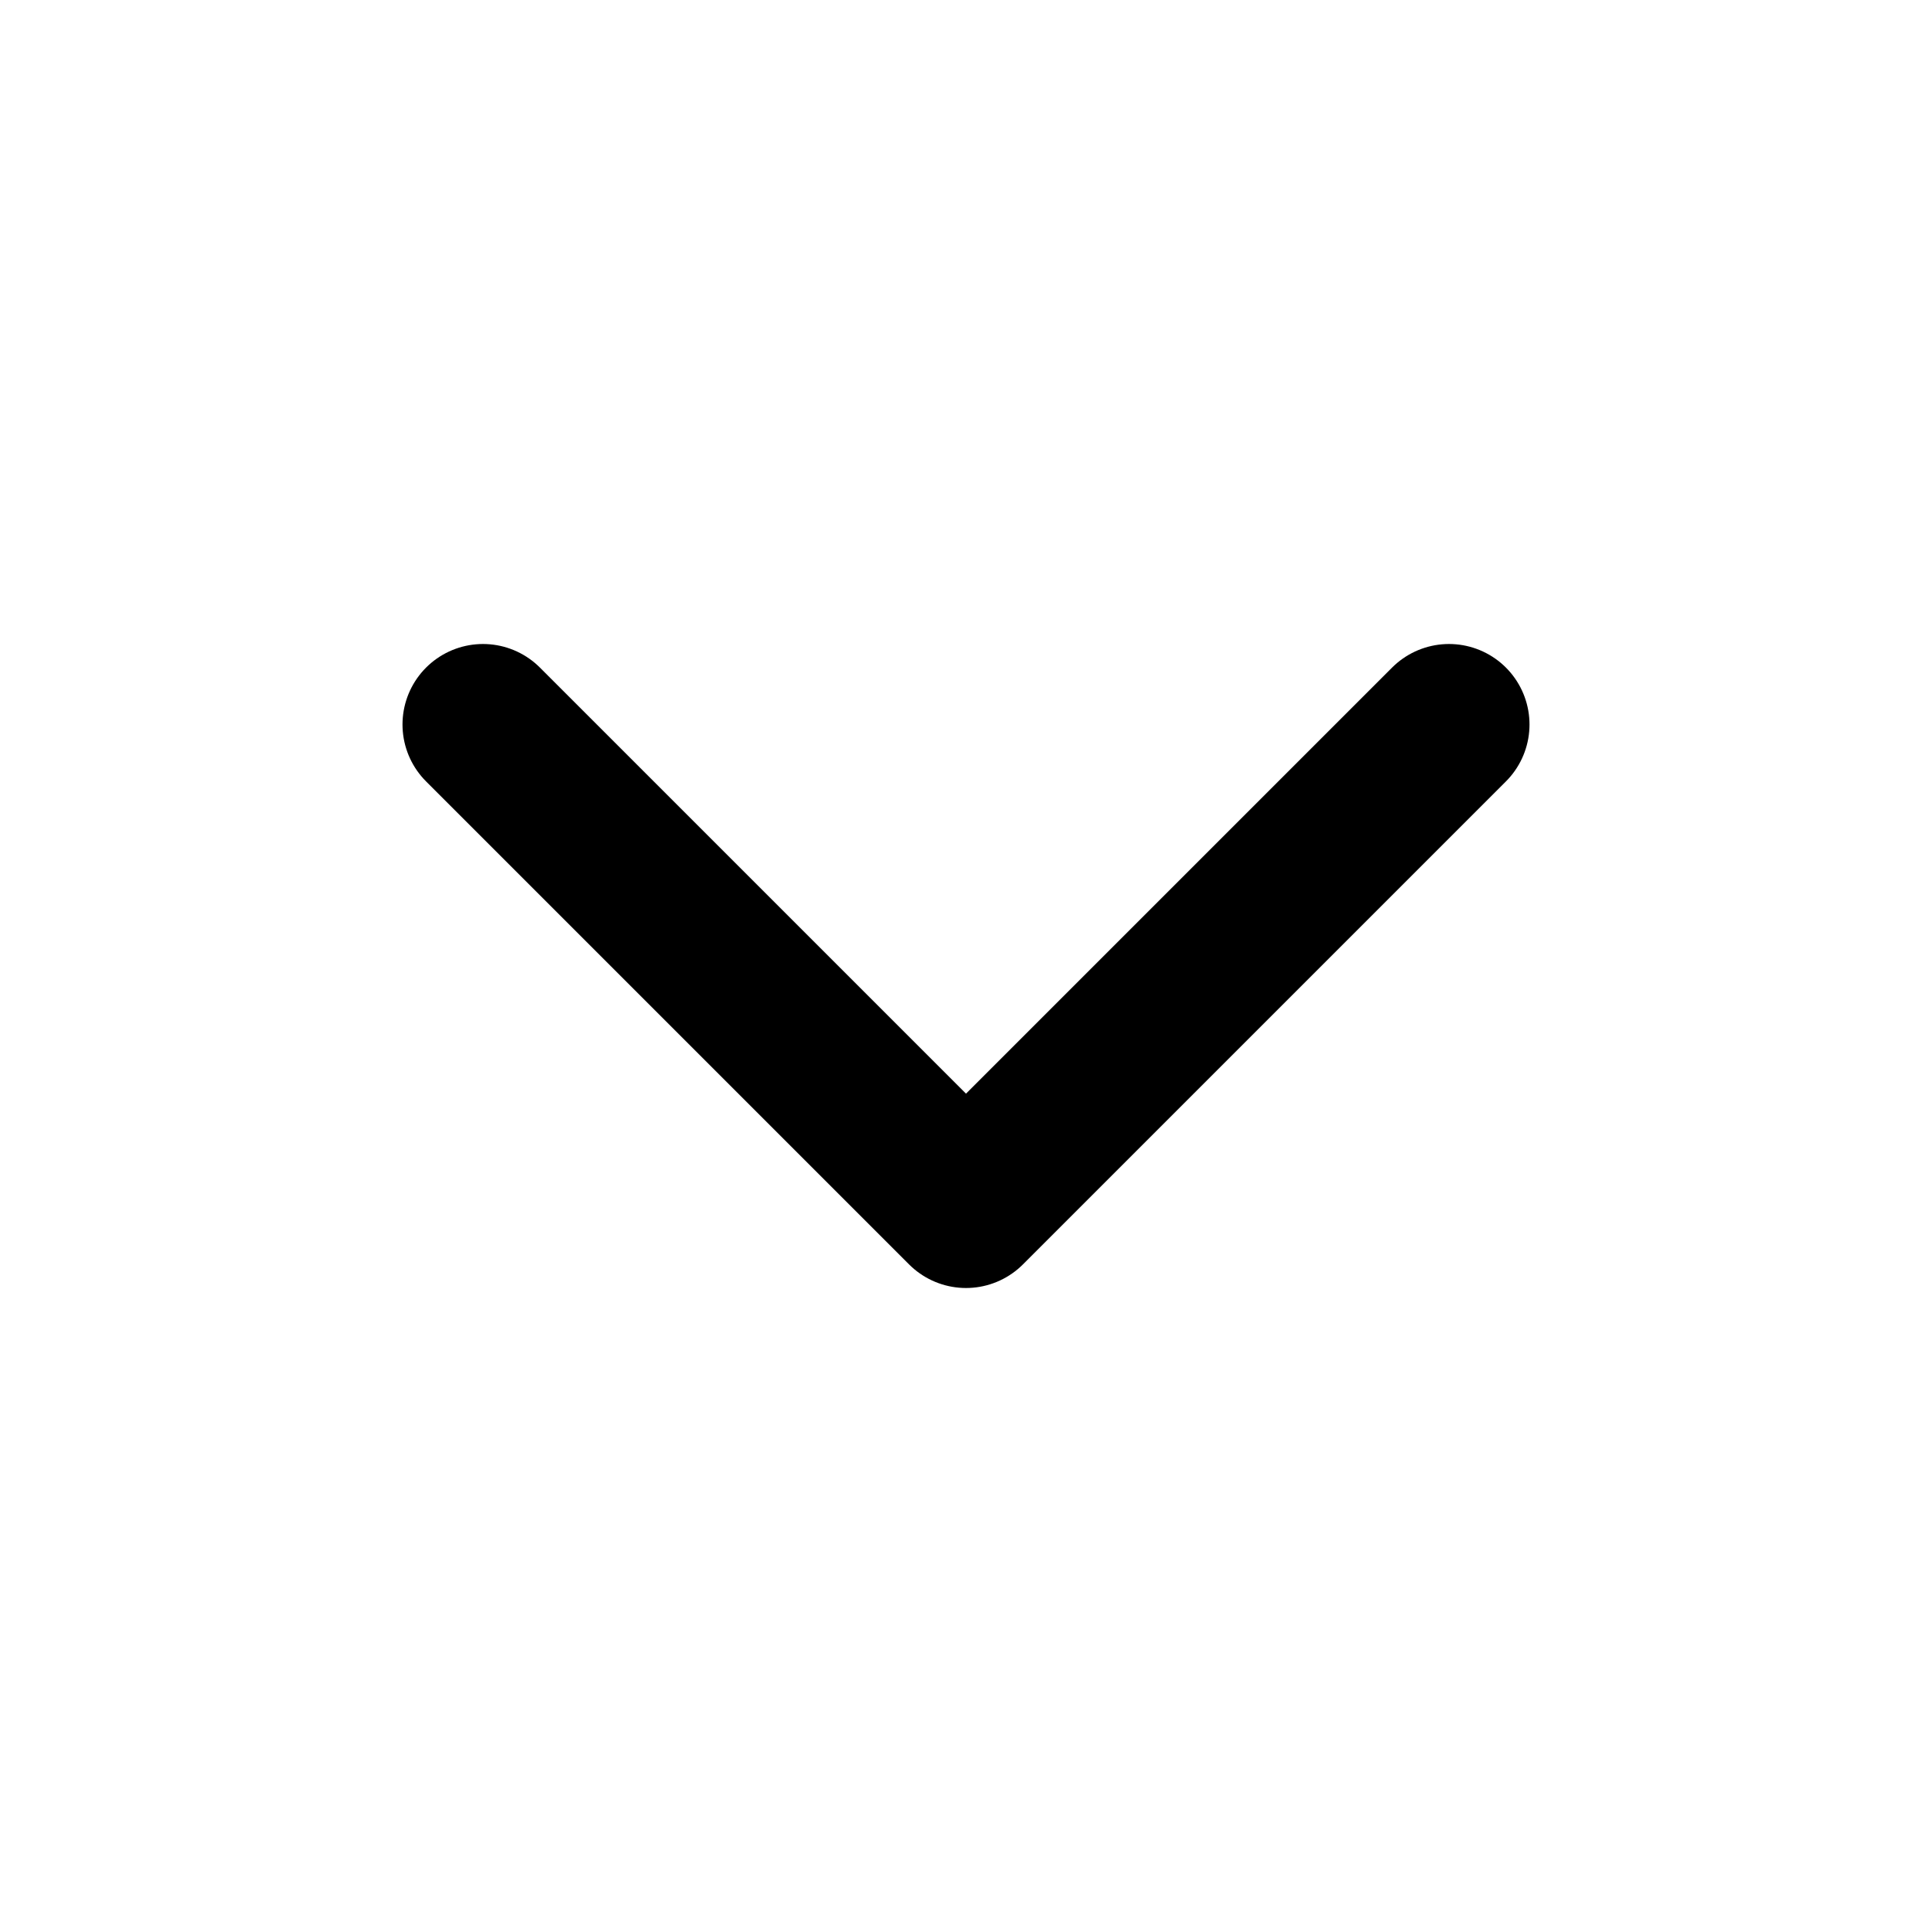
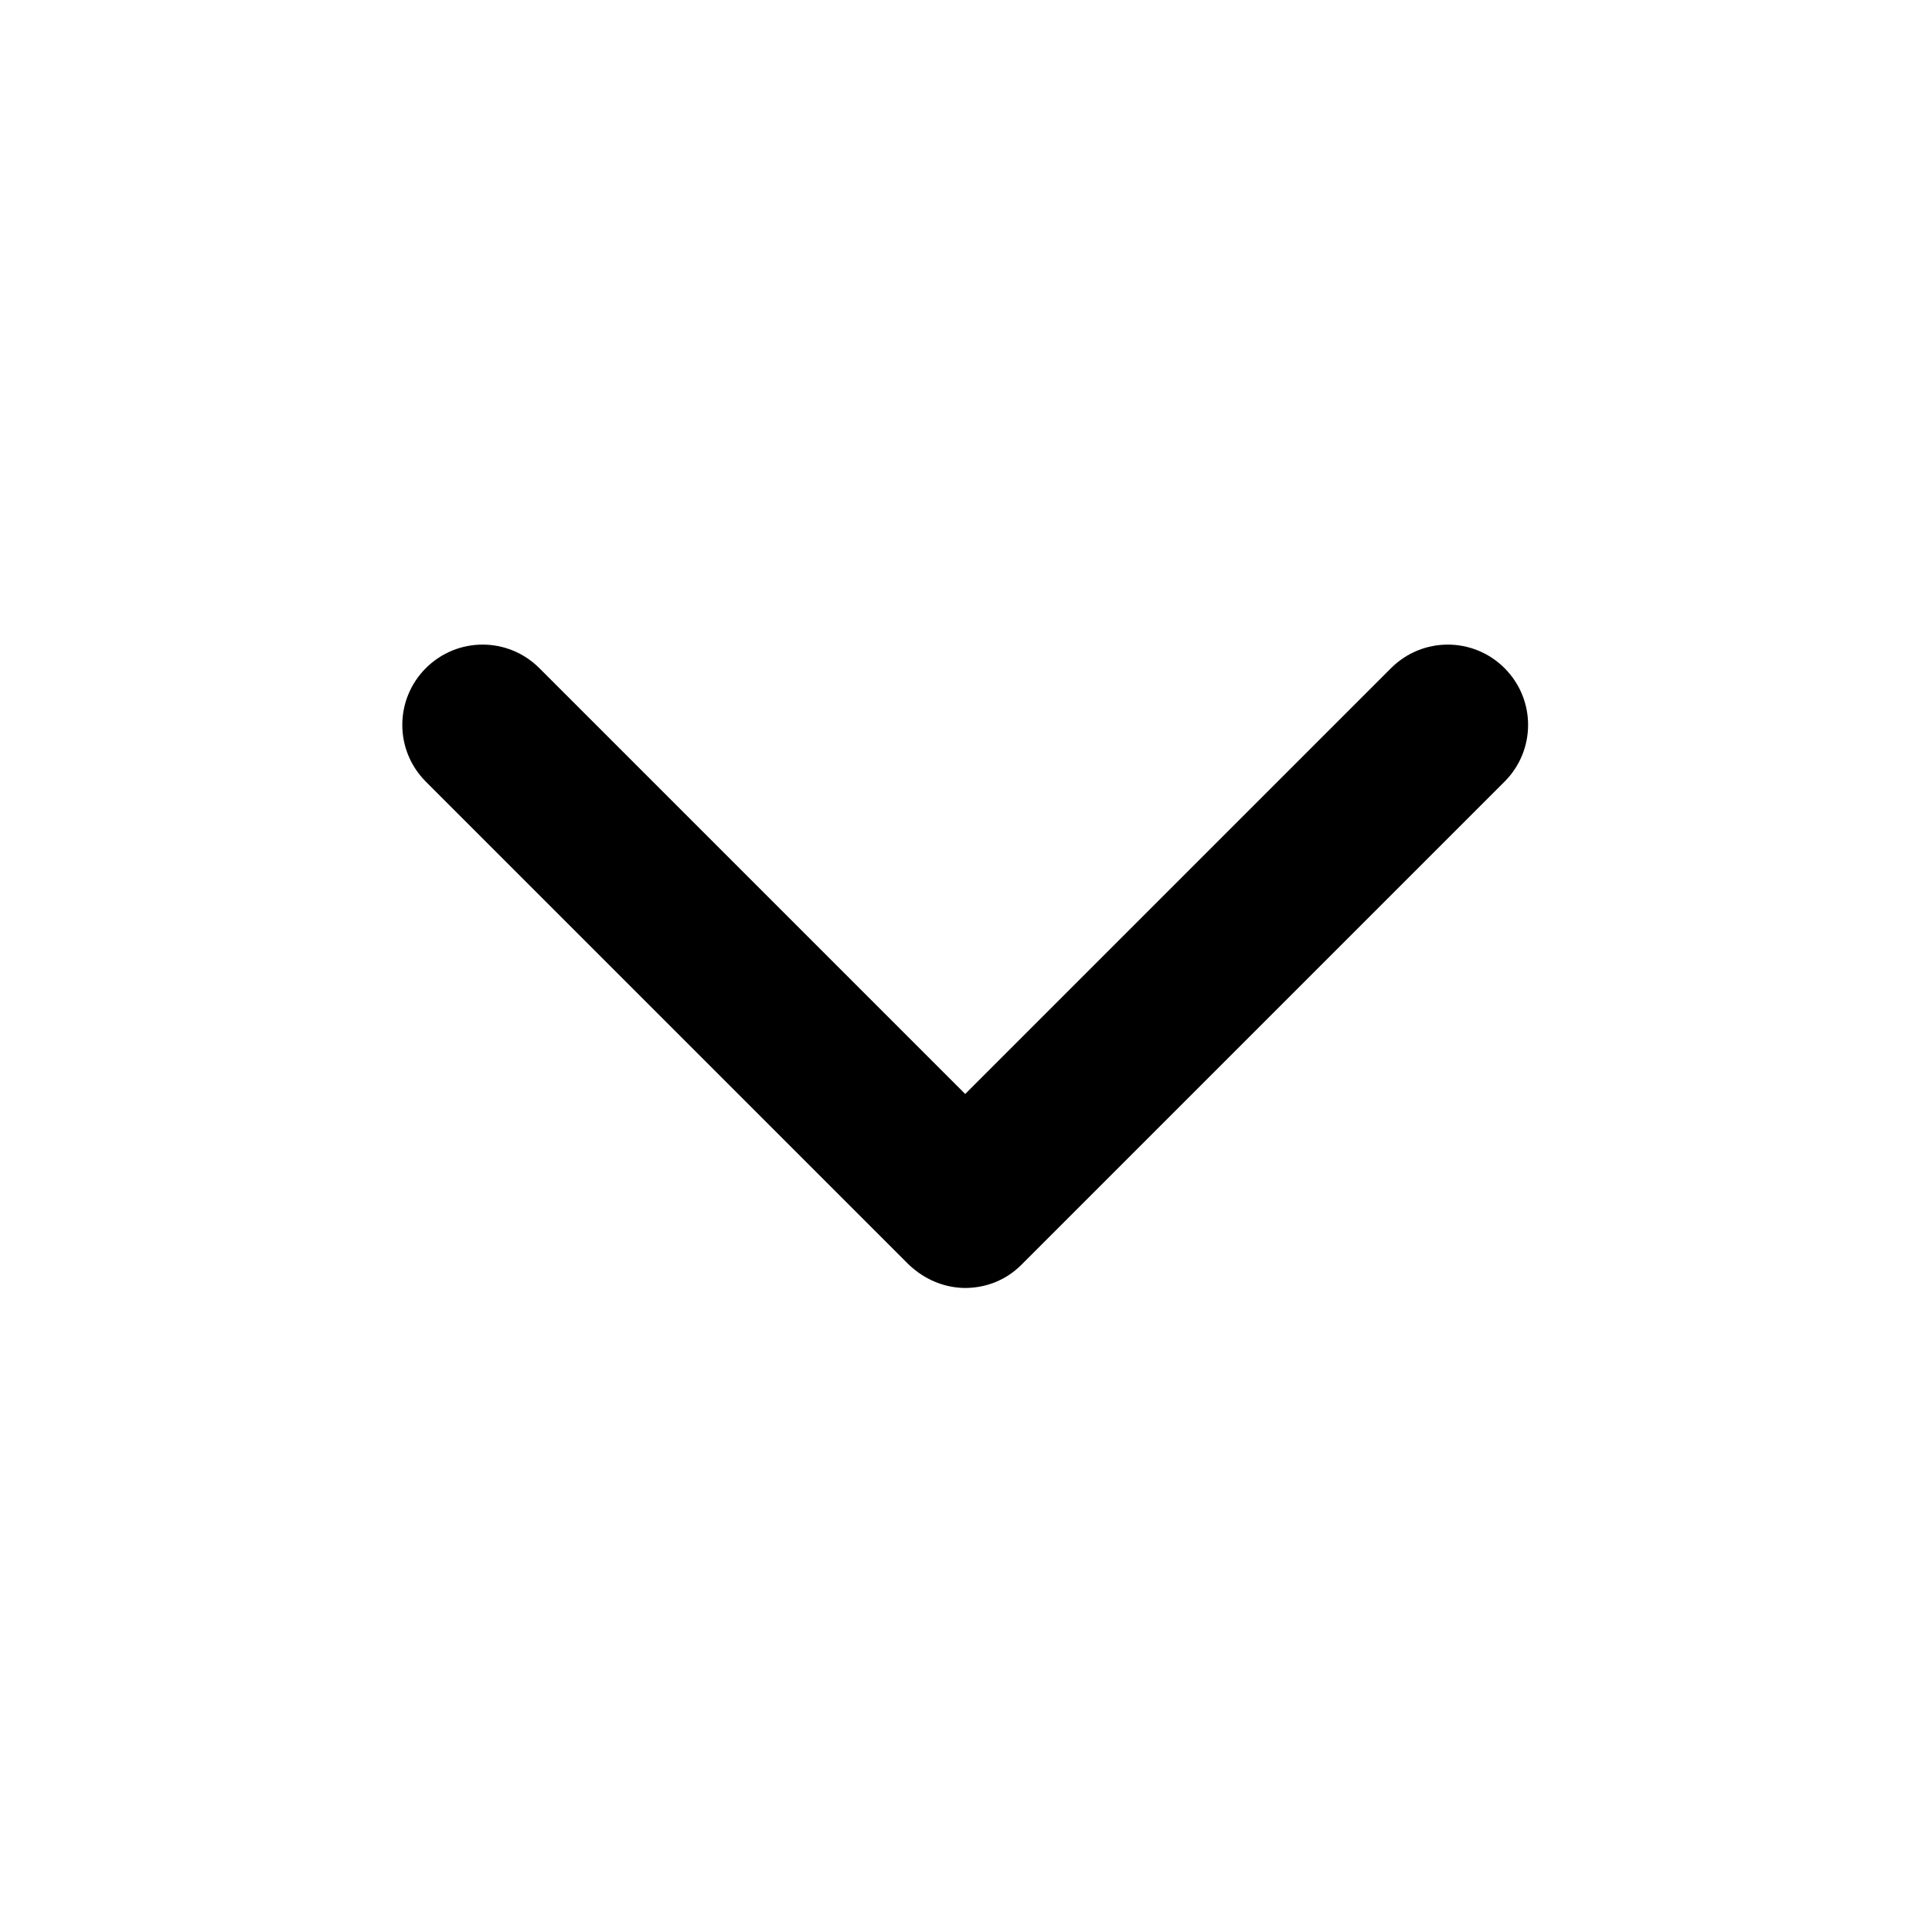
- <svg xmlns="http://www.w3.org/2000/svg" version="1.1" viewBox="0 0 24 24">
-   <path d="M6,9l6,6l6,-6" stroke-linecap="round" stroke-width="2" stroke="#000" fill="none" stroke-linejoin="round" />
+ <svg xmlns="http://www.w3.org/2000/svg" id="Layer_1" version="1.1" viewBox="0 0 24 24">
+   <path d="M12,16c-.26,0-.51-.1-.71-.29l-6-6c-.39-.39-.39-1.02,0-1.41s1.02-.39,1.41,0l5.29,5.29,5.29-5.29c.39-.39,1.02-.39,1.41,0s.39,1.02,0,1.41l-6,6c-.2.2-.45.29-.71.29Z" />
</svg>
